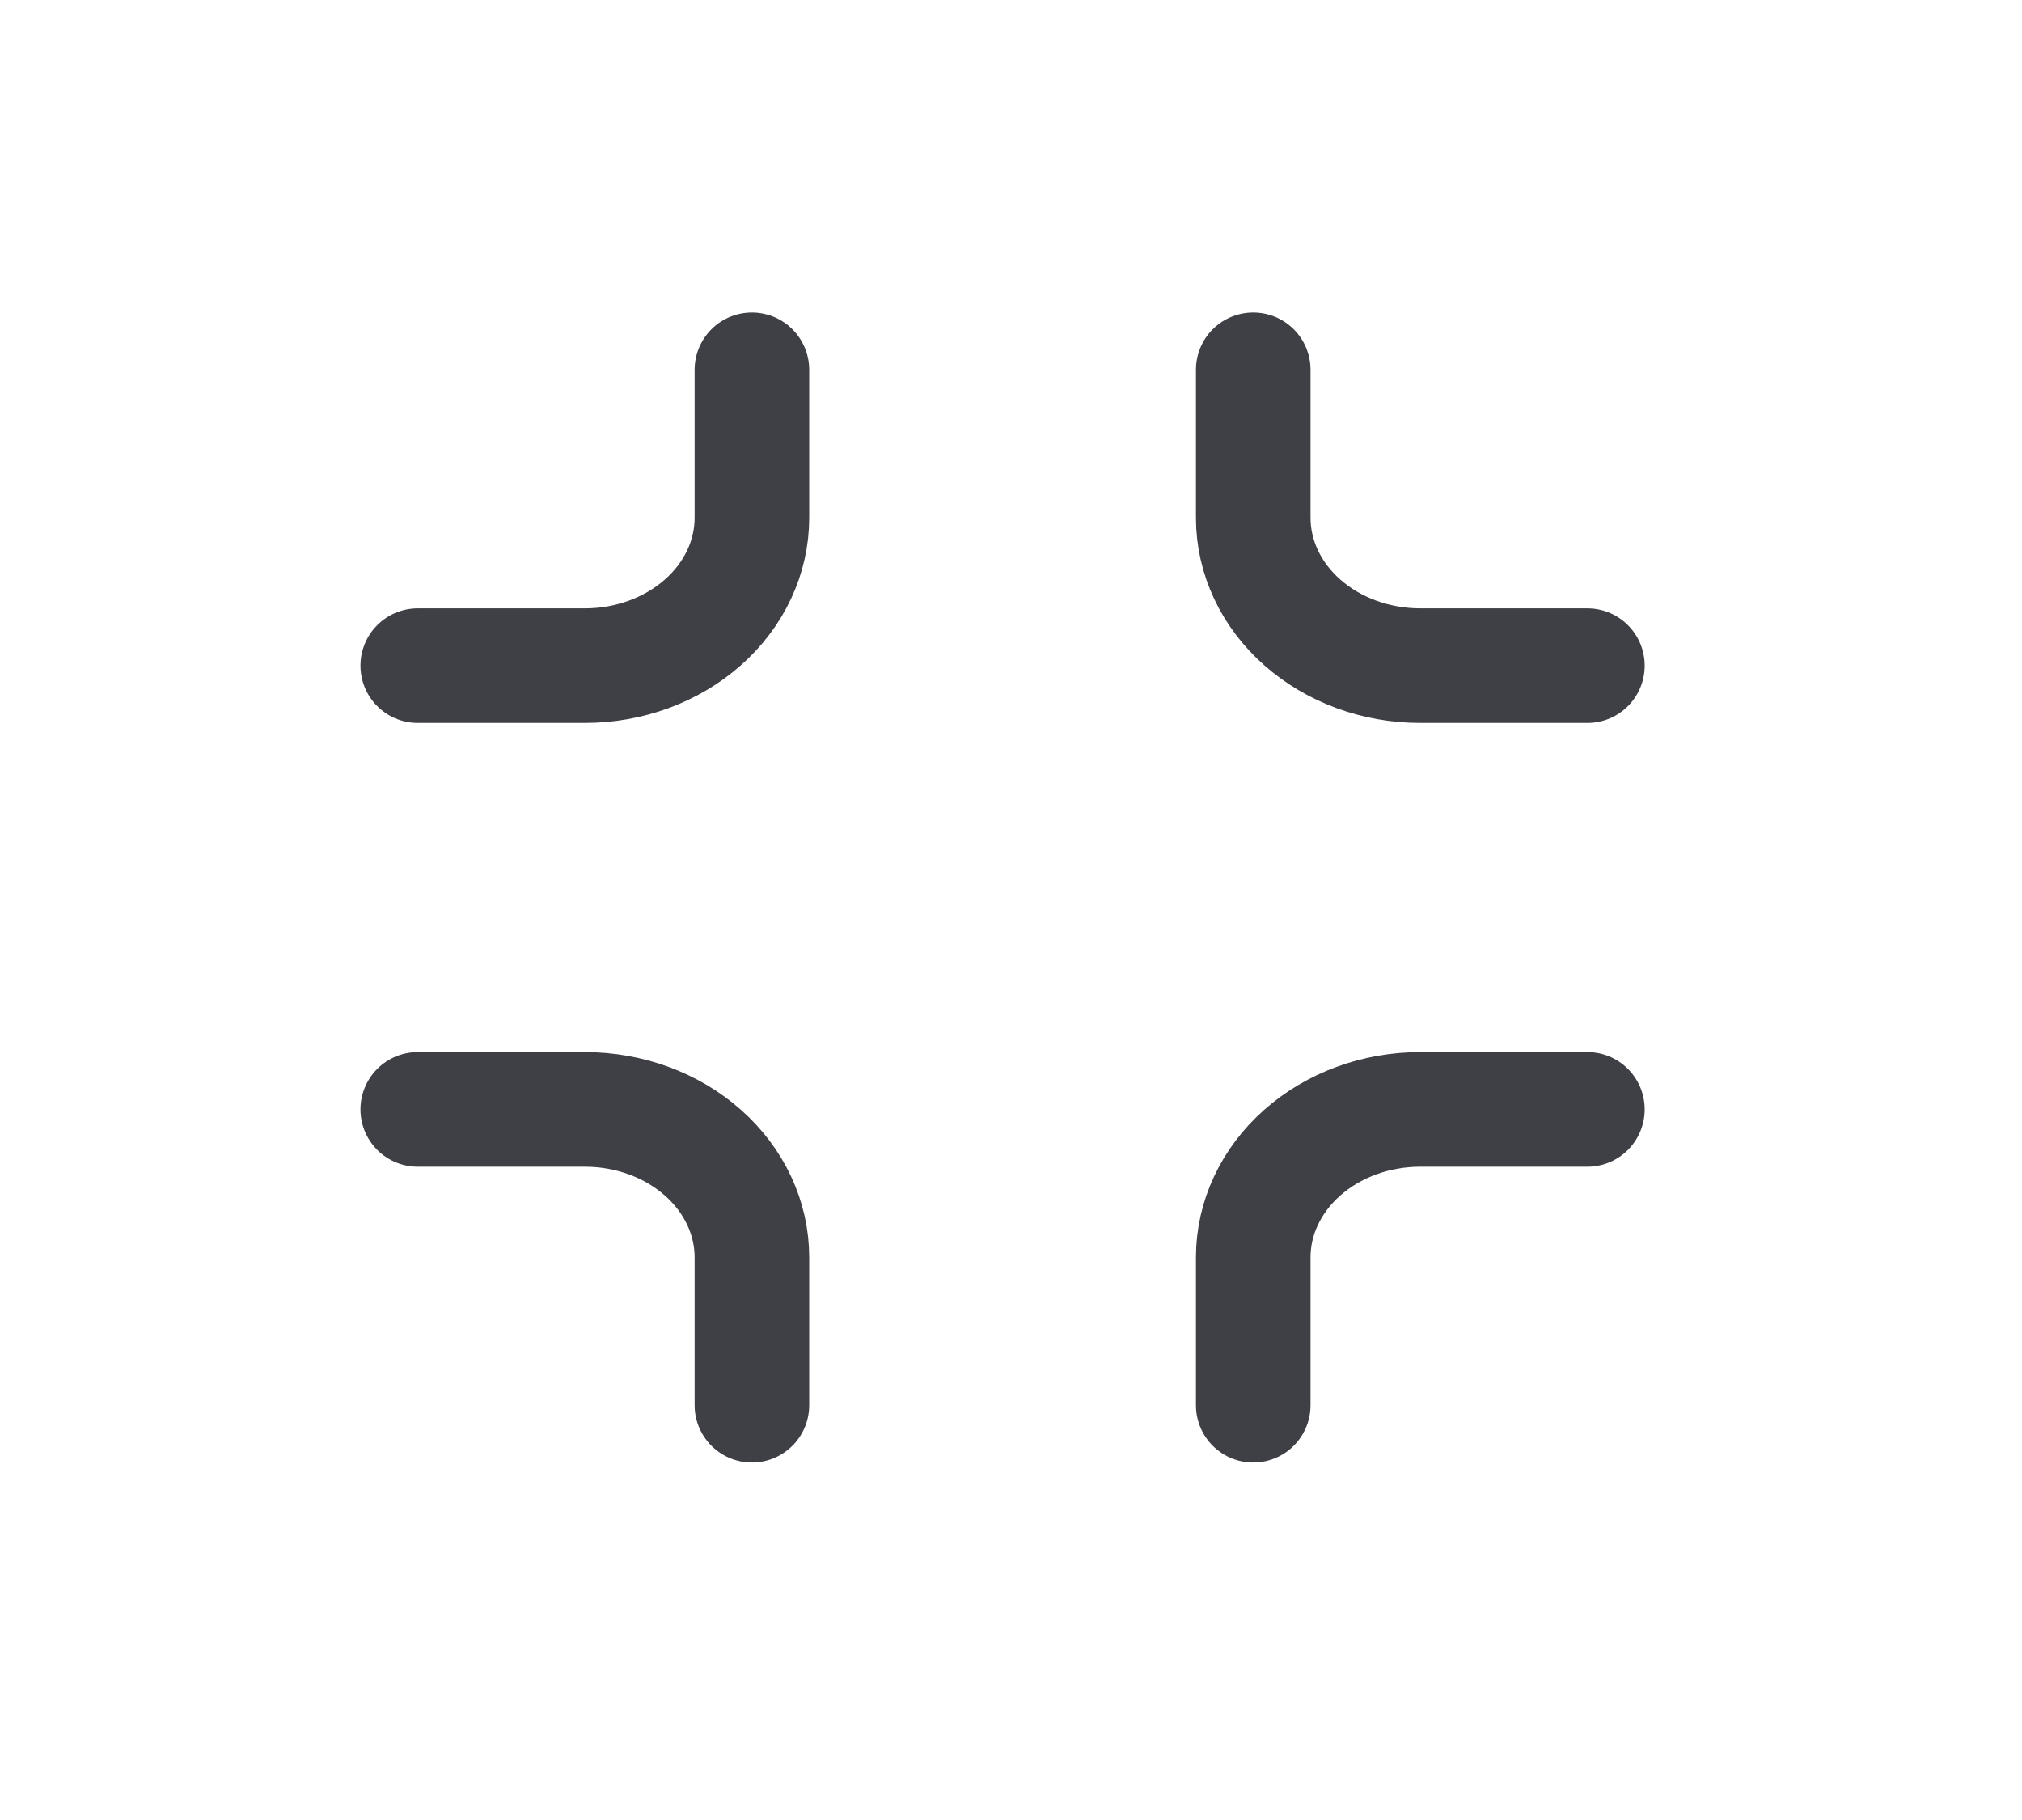
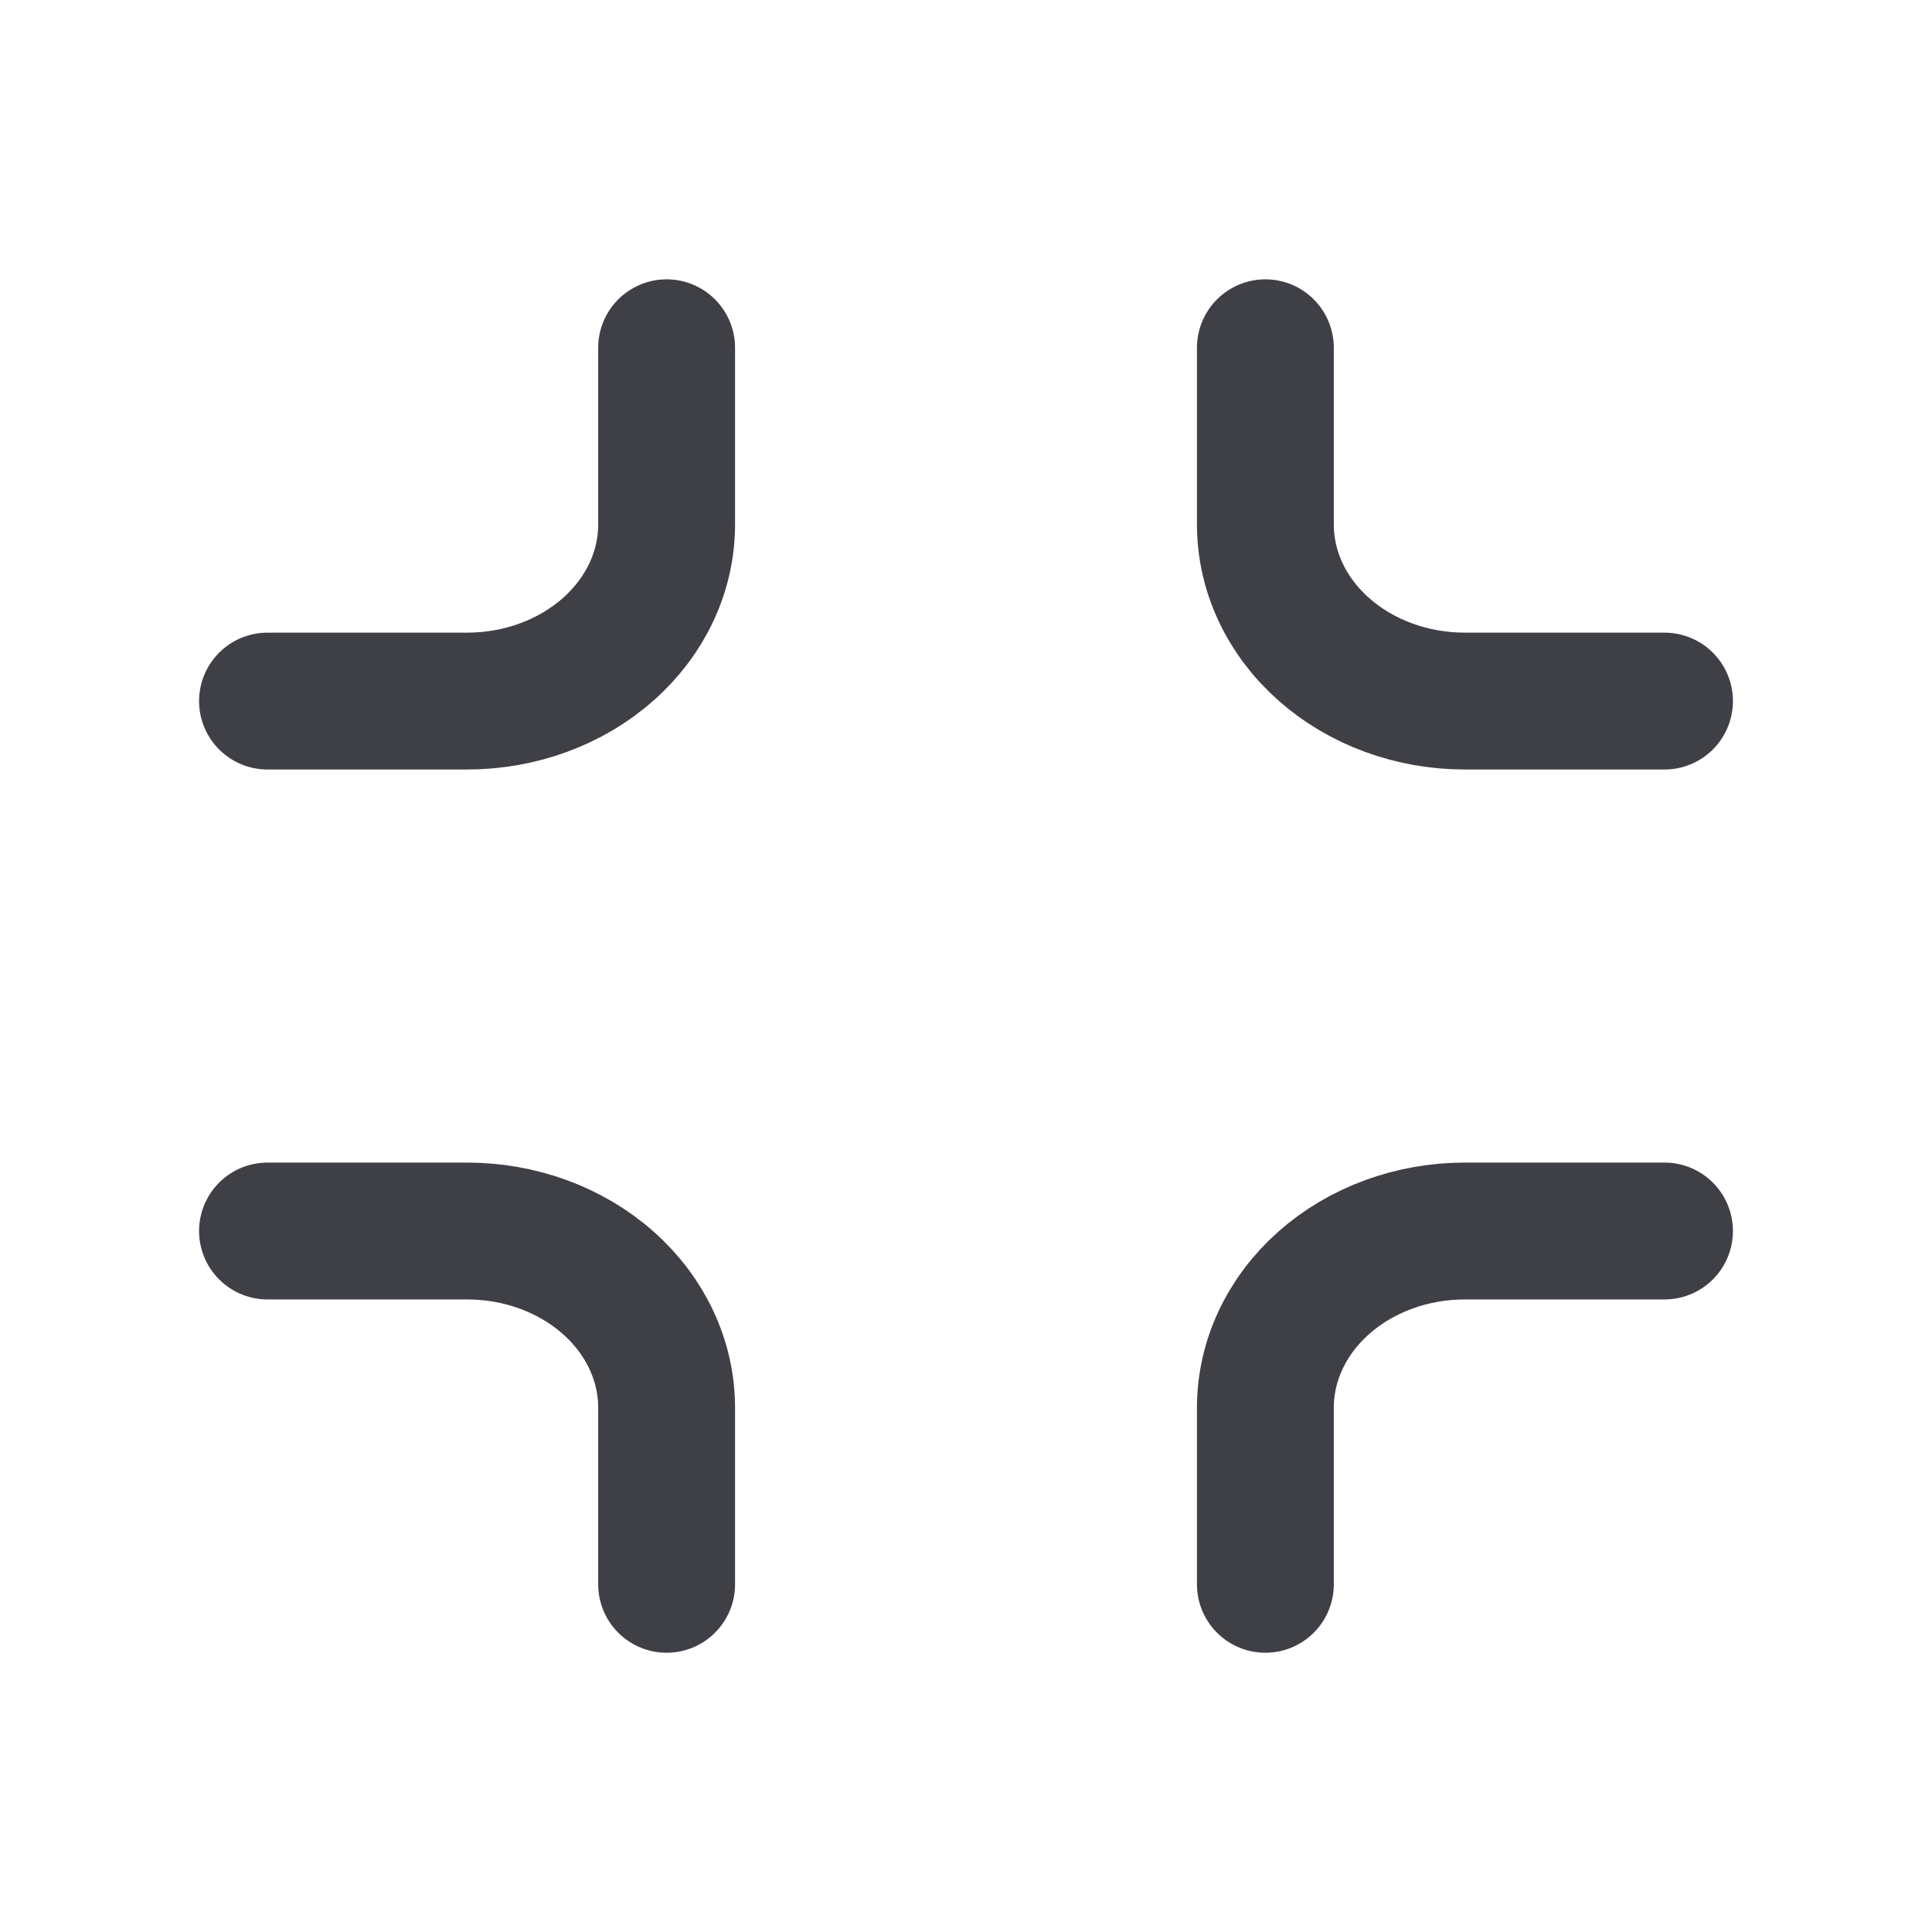
- <svg xmlns="http://www.w3.org/2000/svg" width="30" height="27" viewBox="0 0 30 27" fill="none">
+ <svg xmlns="http://www.w3.org/2000/svg" width="24" height="24" viewBox="2.875 1.166 24 24" fill="none">
  <path d="M18.594 20.847V18.653C18.594 18.071 18.855 17.513 19.32 17.101C19.785 16.689 20.415 16.458 21.073 16.458H23.552M18.594 5.486V7.681C18.594 8.263 18.855 8.821 19.32 9.232C19.785 9.644 20.415 9.875 21.073 9.875H23.552M6.198 16.458H8.677C9.335 16.458 9.965 16.689 10.43 17.101C10.895 17.513 11.156 18.071 11.156 18.653V20.847M6.198 9.875H8.677C9.335 9.875 9.965 9.644 10.43 9.232C10.895 8.821 11.156 8.263 11.156 7.681V5.486" stroke-width="1.7" stroke-linecap="round" stroke-linejoin="round" stroke="#3F3F46" />
</svg>
